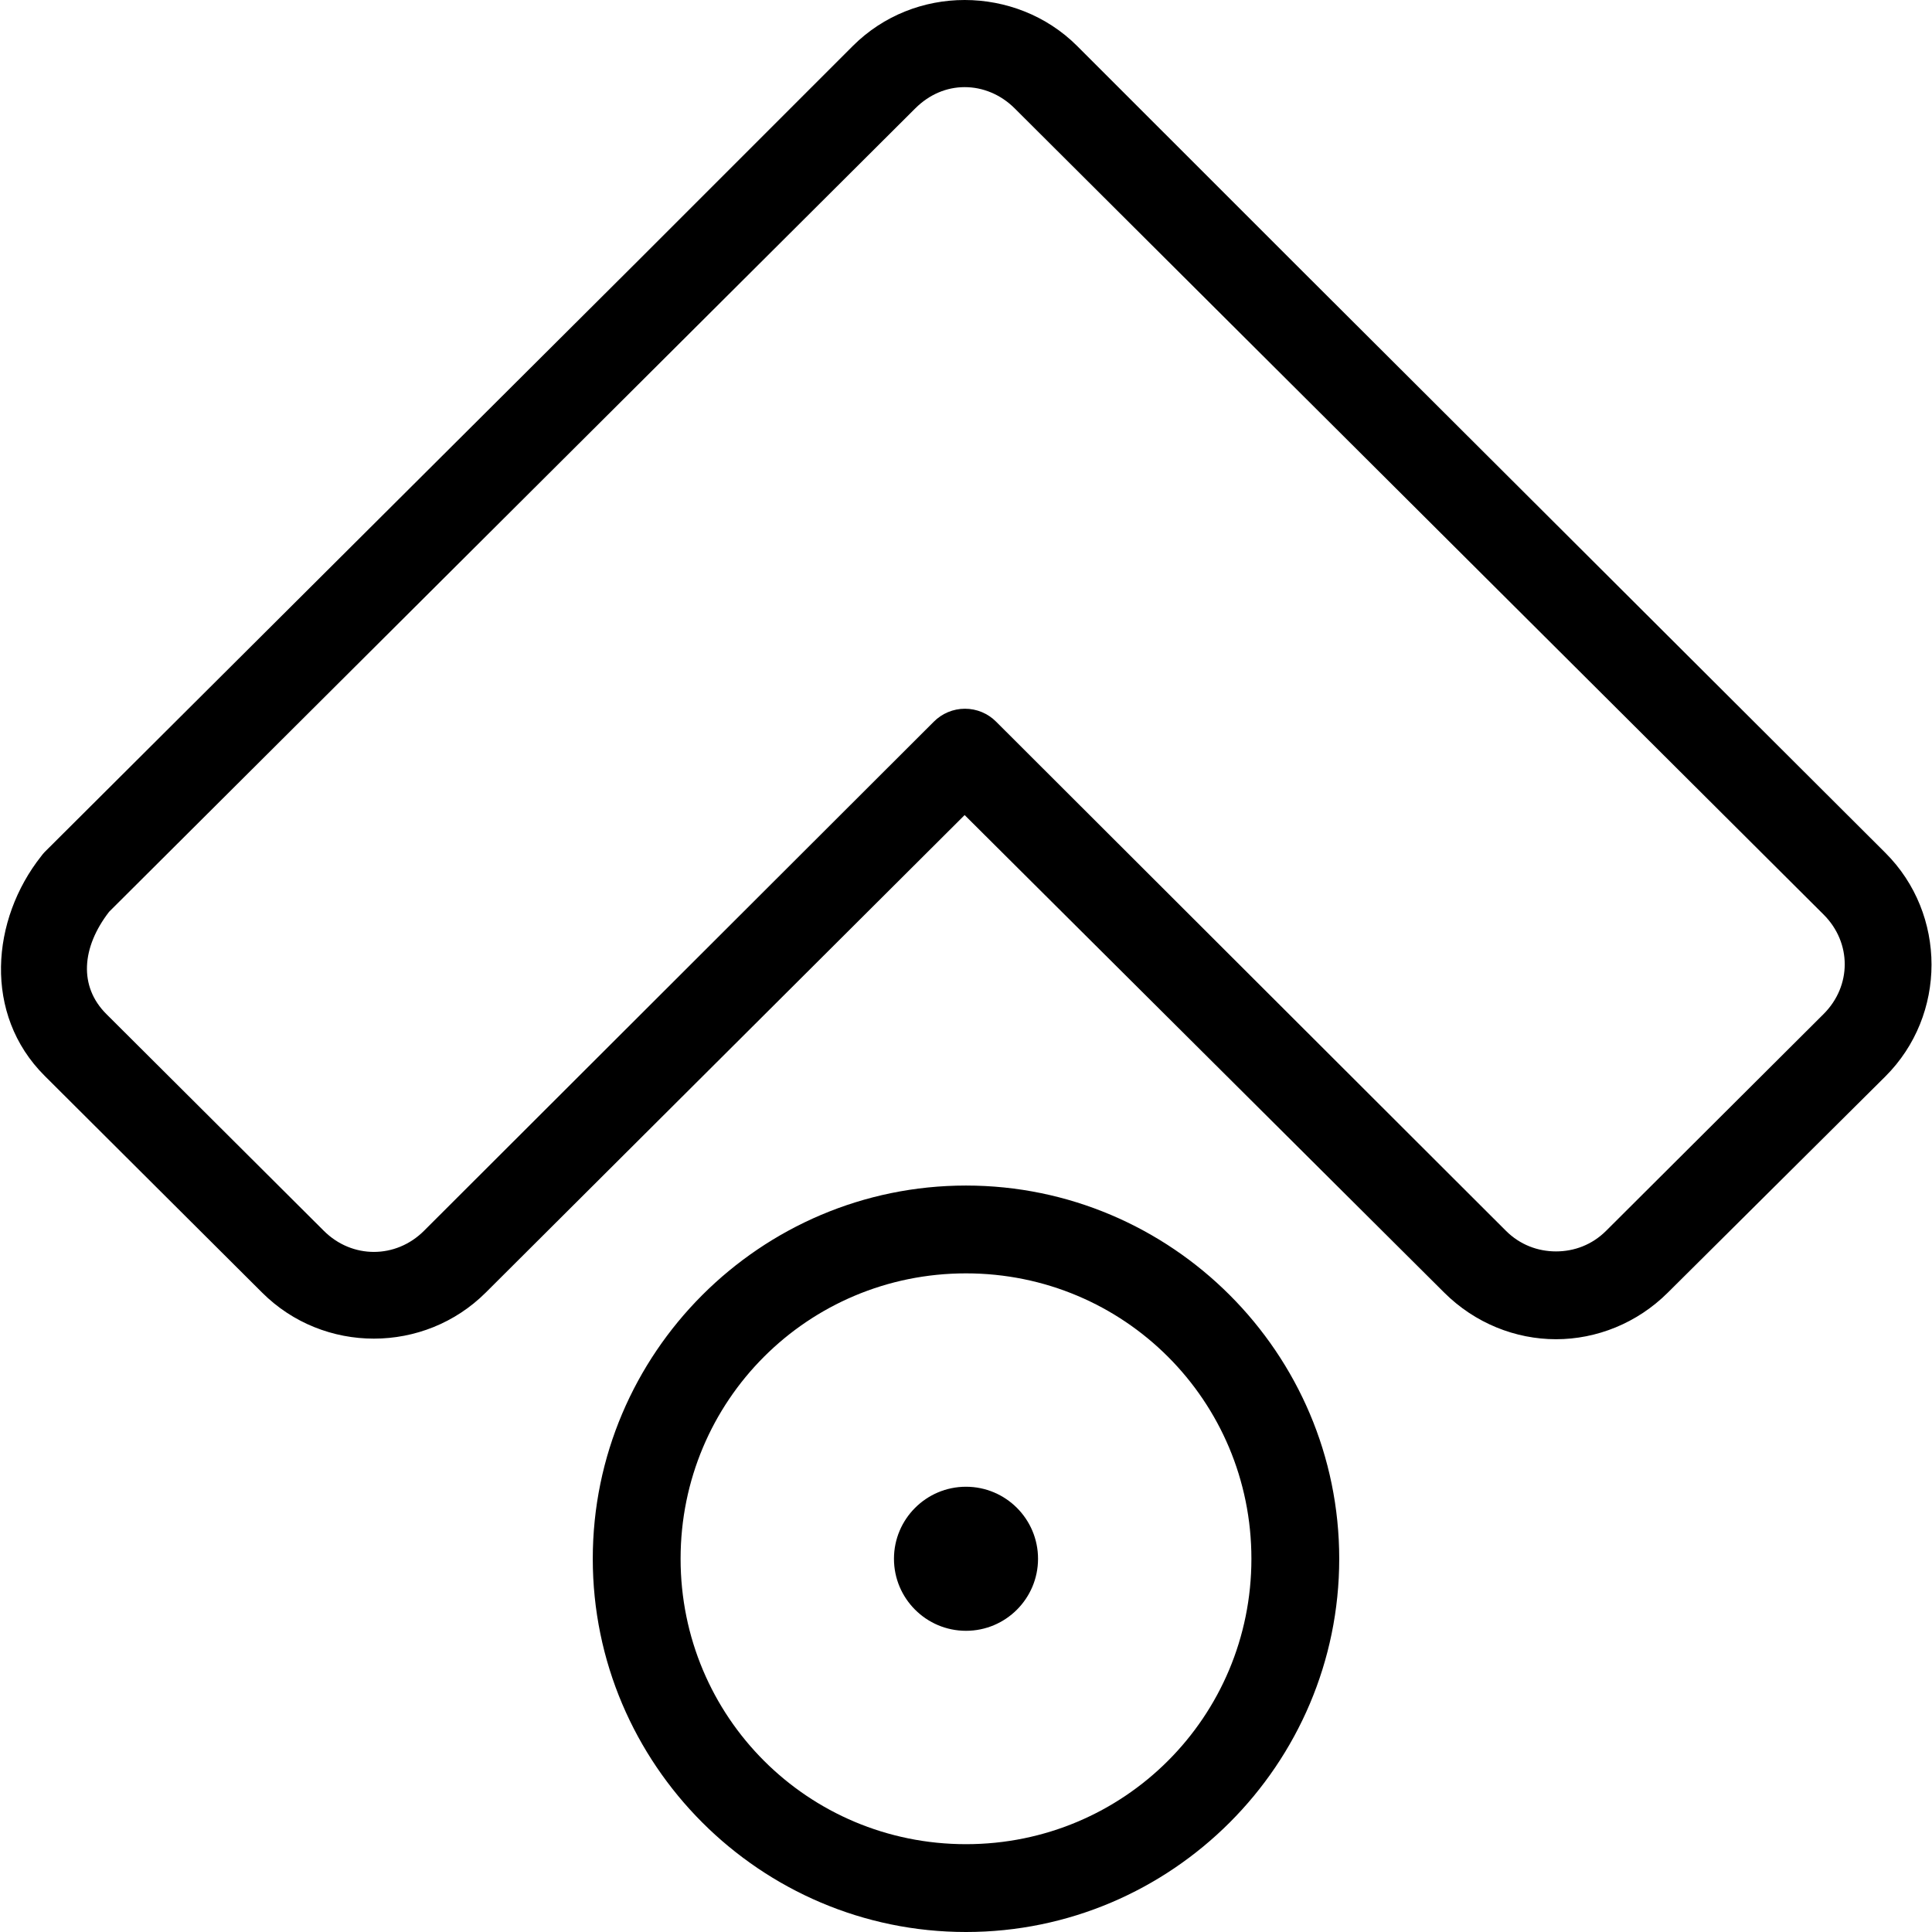
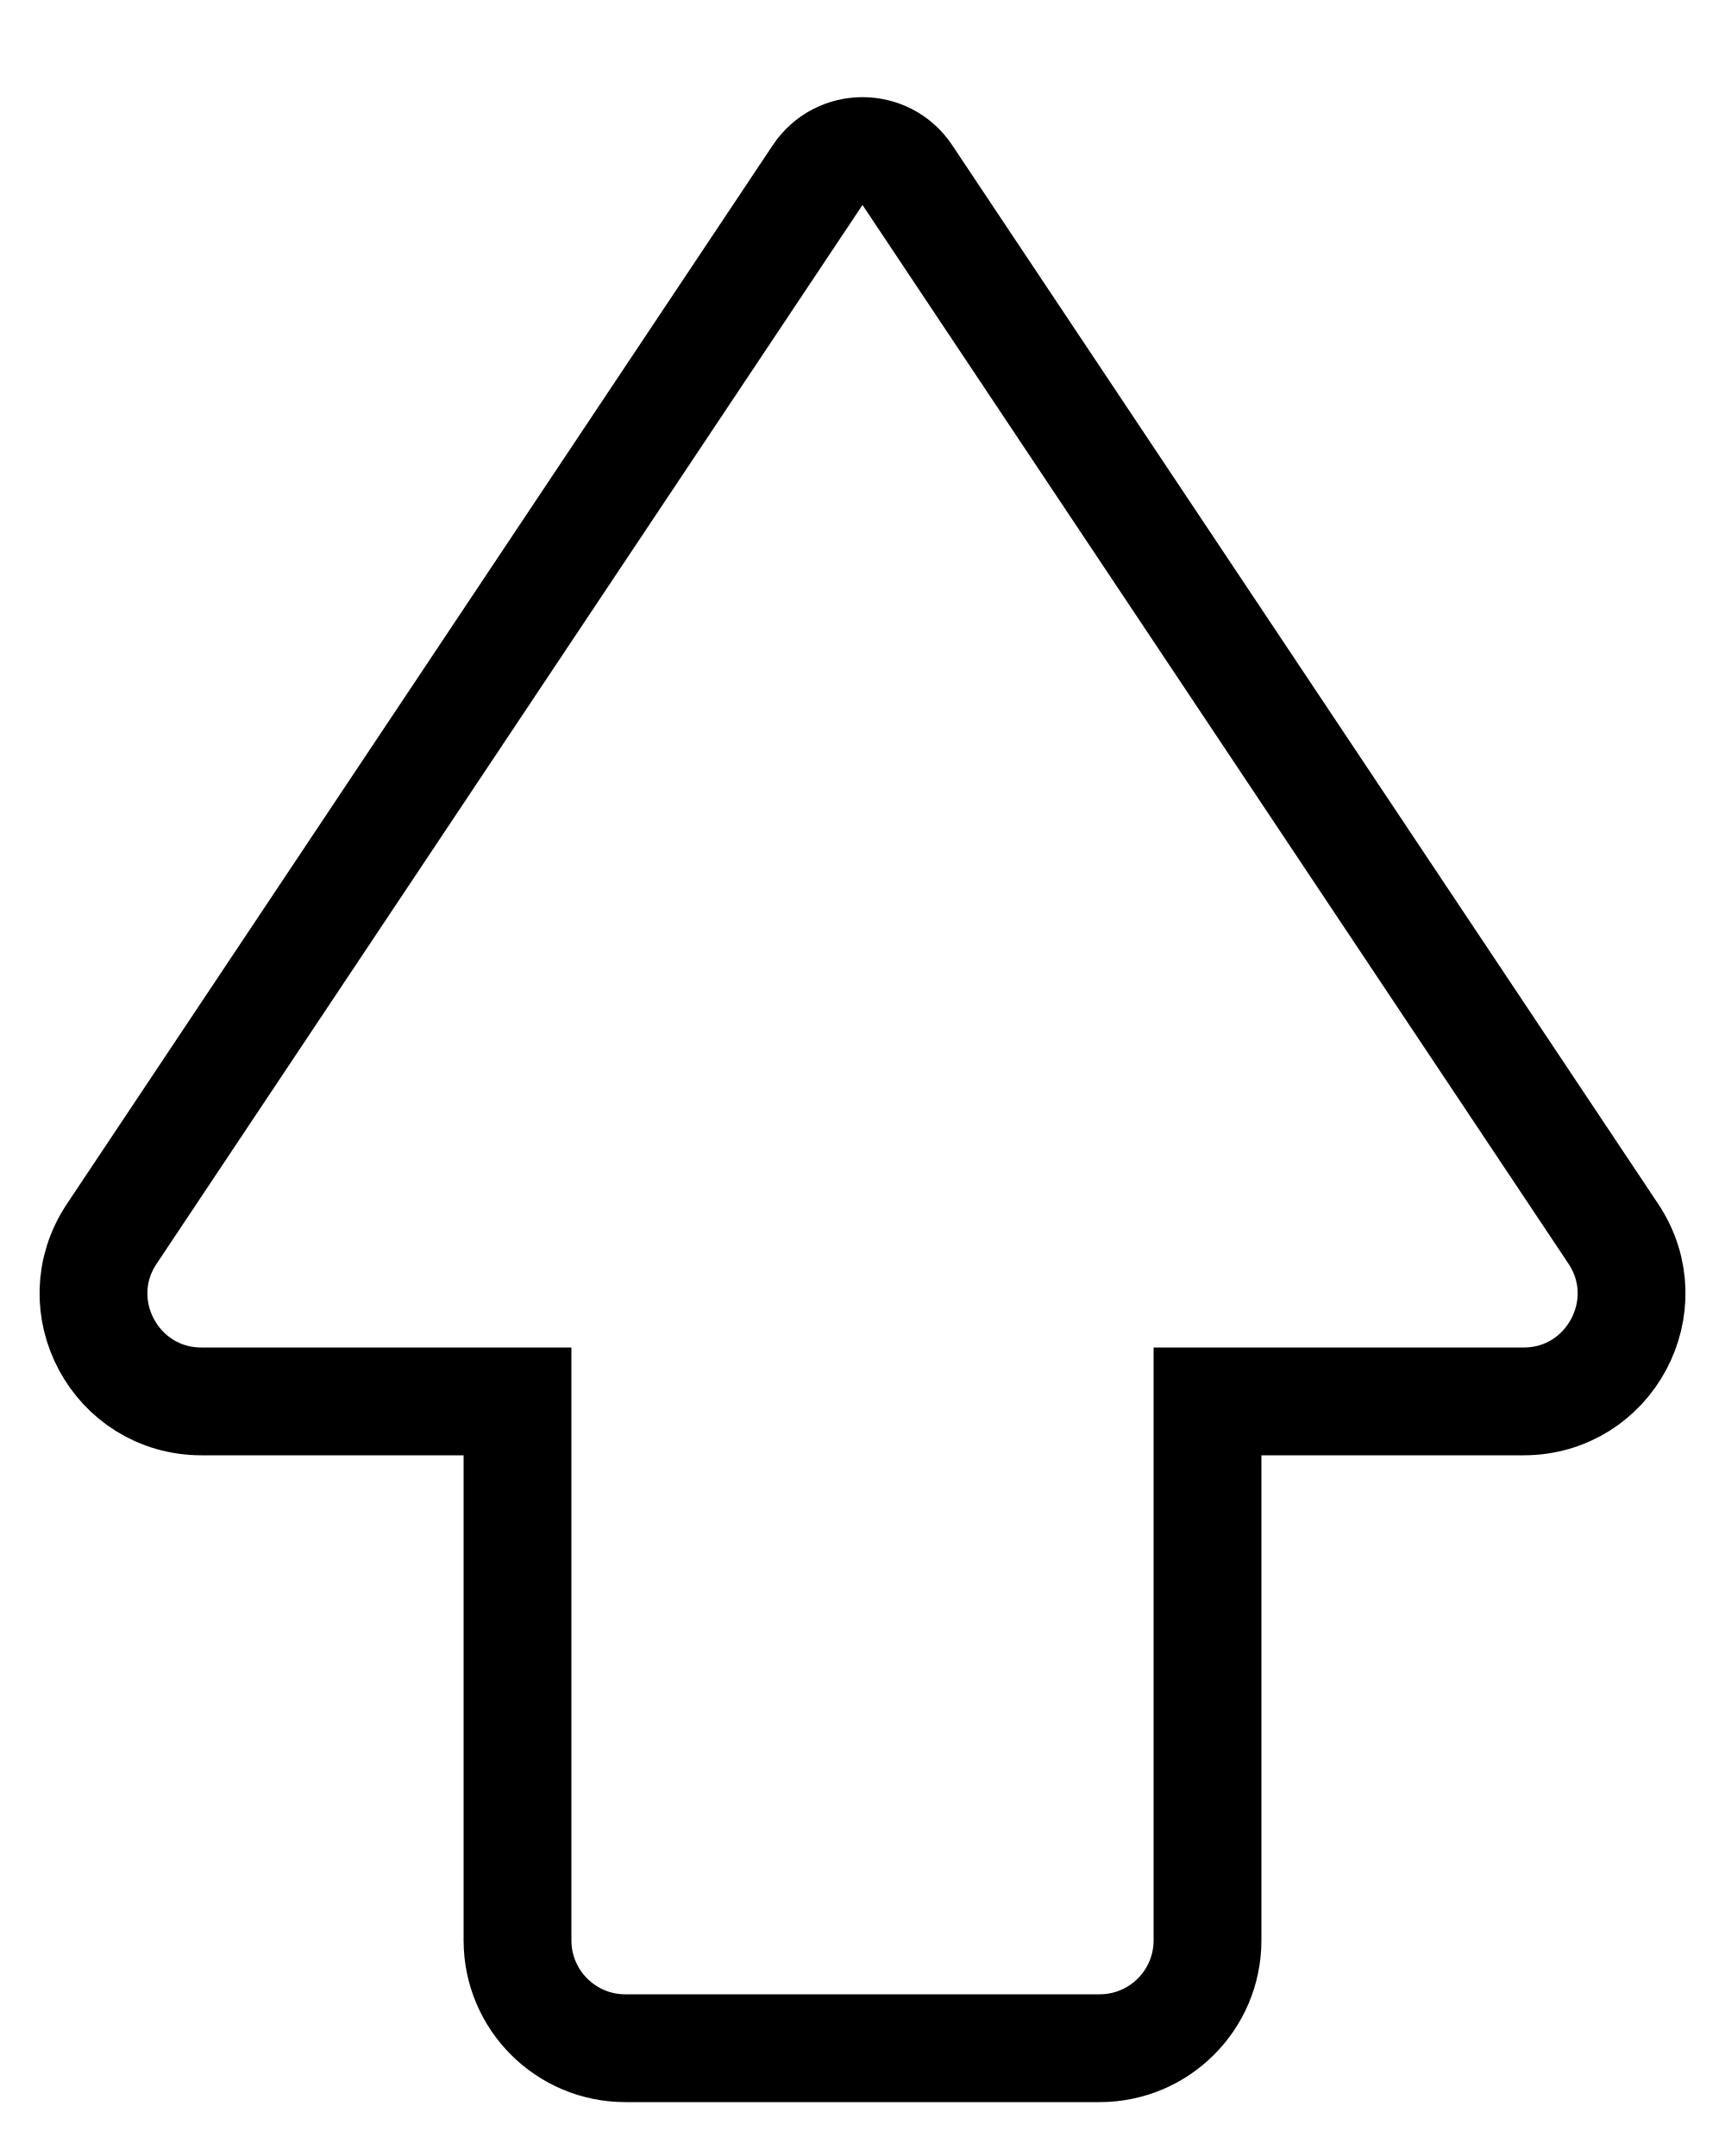
- <svg xmlns="http://www.w3.org/2000/svg" width="88" height="88" viewBox="0 0 88 88" fill="none">
-   <path d="M43.938 1.47825e-07C42.088 0 40.245 0.696 38.844 2.094L28.969 11.969L2.031 38.812C1.975 38.872 1.923 38.934 1.875 39C-0.401 41.877 -0.779 46.197 2.031 49L11.938 58.875C14.741 61.675 19.322 61.67 22.125 58.875L43.938 37.125L65.781 58.875C67.183 60.273 69.031 61 70.875 61C72.719 61 74.568 60.272 75.969 58.875L85.875 49.031C88.679 46.235 88.679 41.64 85.875 38.844L58.938 11.969L49.062 2.094C47.661 0.694 45.787 -0 43.938 1.47825e-07ZM43.938 3.969C44.754 3.968 45.577 4.296 46.219 4.938L56.125 14.812L83.062 41.656C84.346 42.936 84.346 44.907 83.062 46.188L73.156 56.062C72.514 56.703 71.699 57 70.875 57C70.051 57 69.235 56.702 68.594 56.062L45.375 32.875C45.189 32.687 44.968 32.538 44.724 32.436C44.479 32.334 44.218 32.282 43.953 32.282C43.689 32.282 43.427 32.334 43.183 32.436C42.939 32.538 42.717 32.687 42.531 32.875L19.312 56.062C18.028 57.343 16.034 57.344 14.75 56.062L4.844 46.188C3.584 44.931 3.712 43.161 4.969 41.531L31.781 14.812L41.688 4.938C42.33 4.297 43.121 3.969 43.938 3.969ZM44 54C34.635 54 27 61.635 27 71C27 80.365 34.635 88 44 88C53.365 88 61 80.365 61 71C61 61.635 53.365 54 44 54ZM44 58C51.203 58 57 63.797 57 71C57 78.203 51.203 84 44 84C36.797 84 31 78.203 31 71C31 63.797 36.797 58 44 58ZM44 67.719C42.19 67.719 40.719 69.19 40.719 71C40.719 72.81 42.19 74.281 44 74.281C45.81 74.281 47.281 72.81 47.281 71C47.281 69.19 45.81 67.719 44 67.719Z" fill="black" />
+ <svg xmlns="http://www.w3.org/2000/svg" width="16" height="20" viewBox="0 0 16 20" fill="none">
+   <path d="M10.2 19H5.8C5.248 19 4.8 18.552 4.8 18L4.8 13H1.869C1.07 13 0.593 12.11 1.037 11.445L7.584 1.624C7.782 1.327 8.219 1.327 8.416 1.624L14.964 11.445C15.407 12.11 14.93 13 14.132 13H11.2L11.2 18C11.2 18.552 10.752 19 10.2 19Z" stroke="black" />
</svg>
